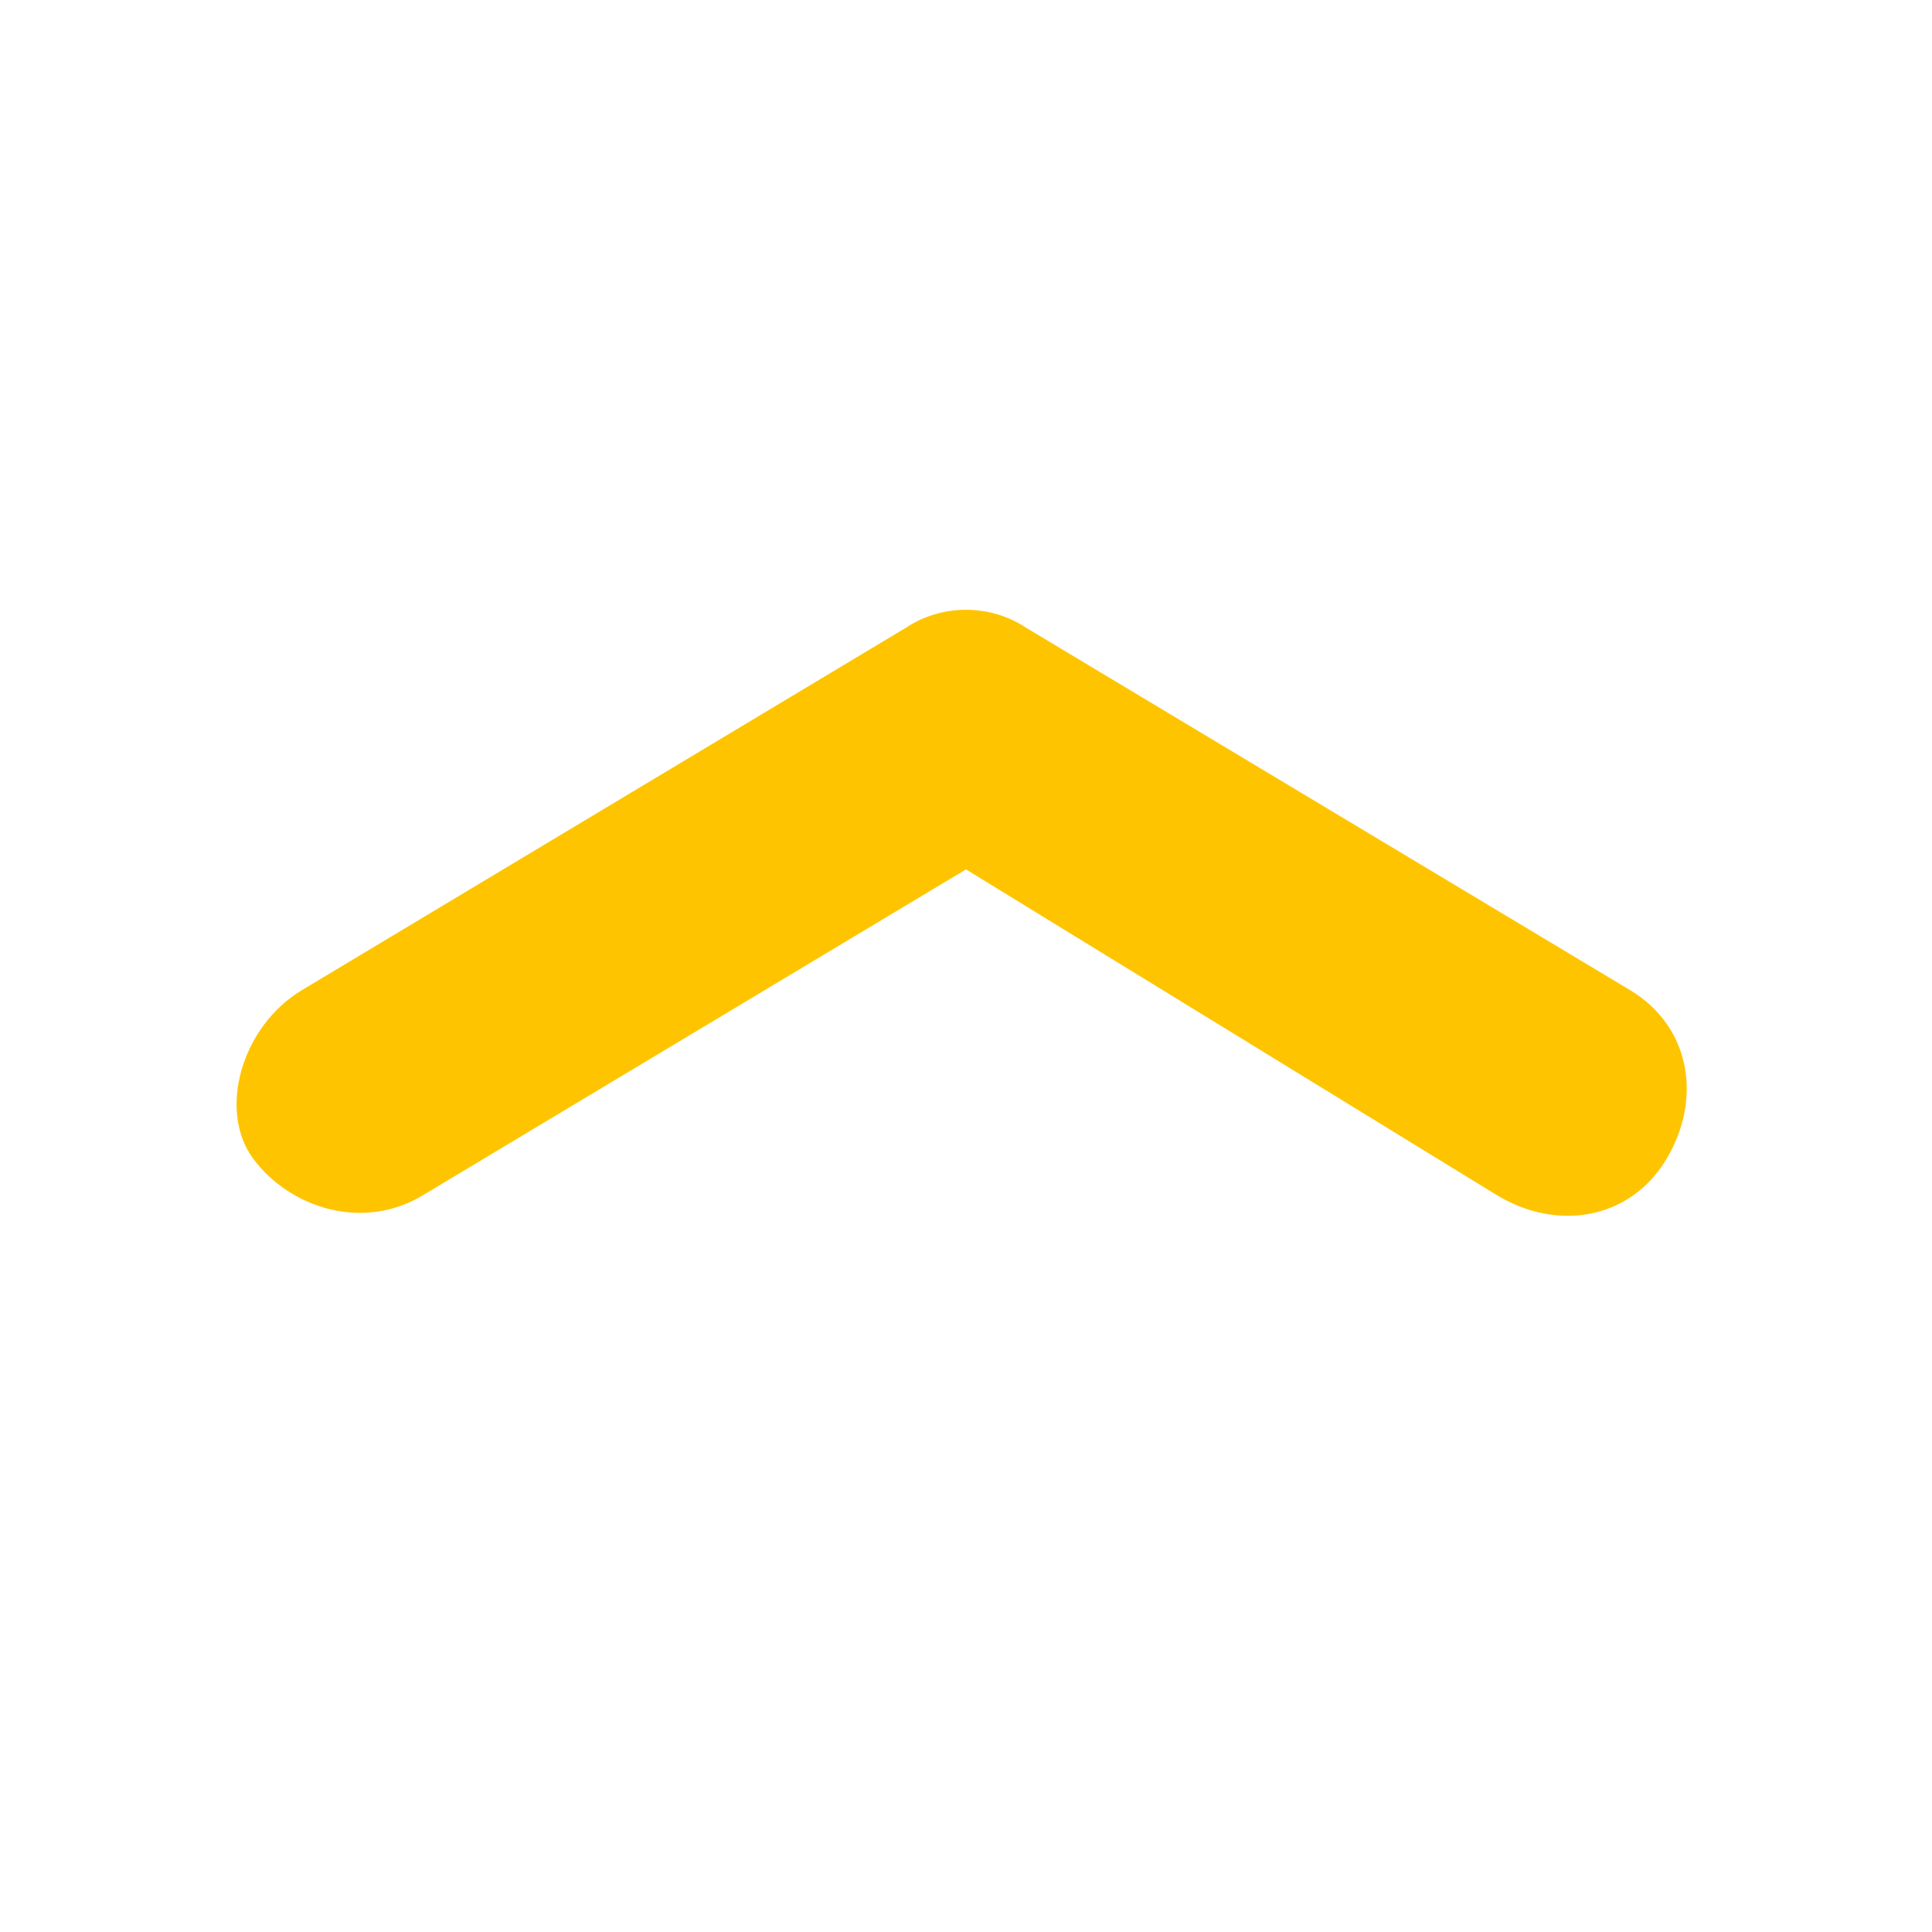
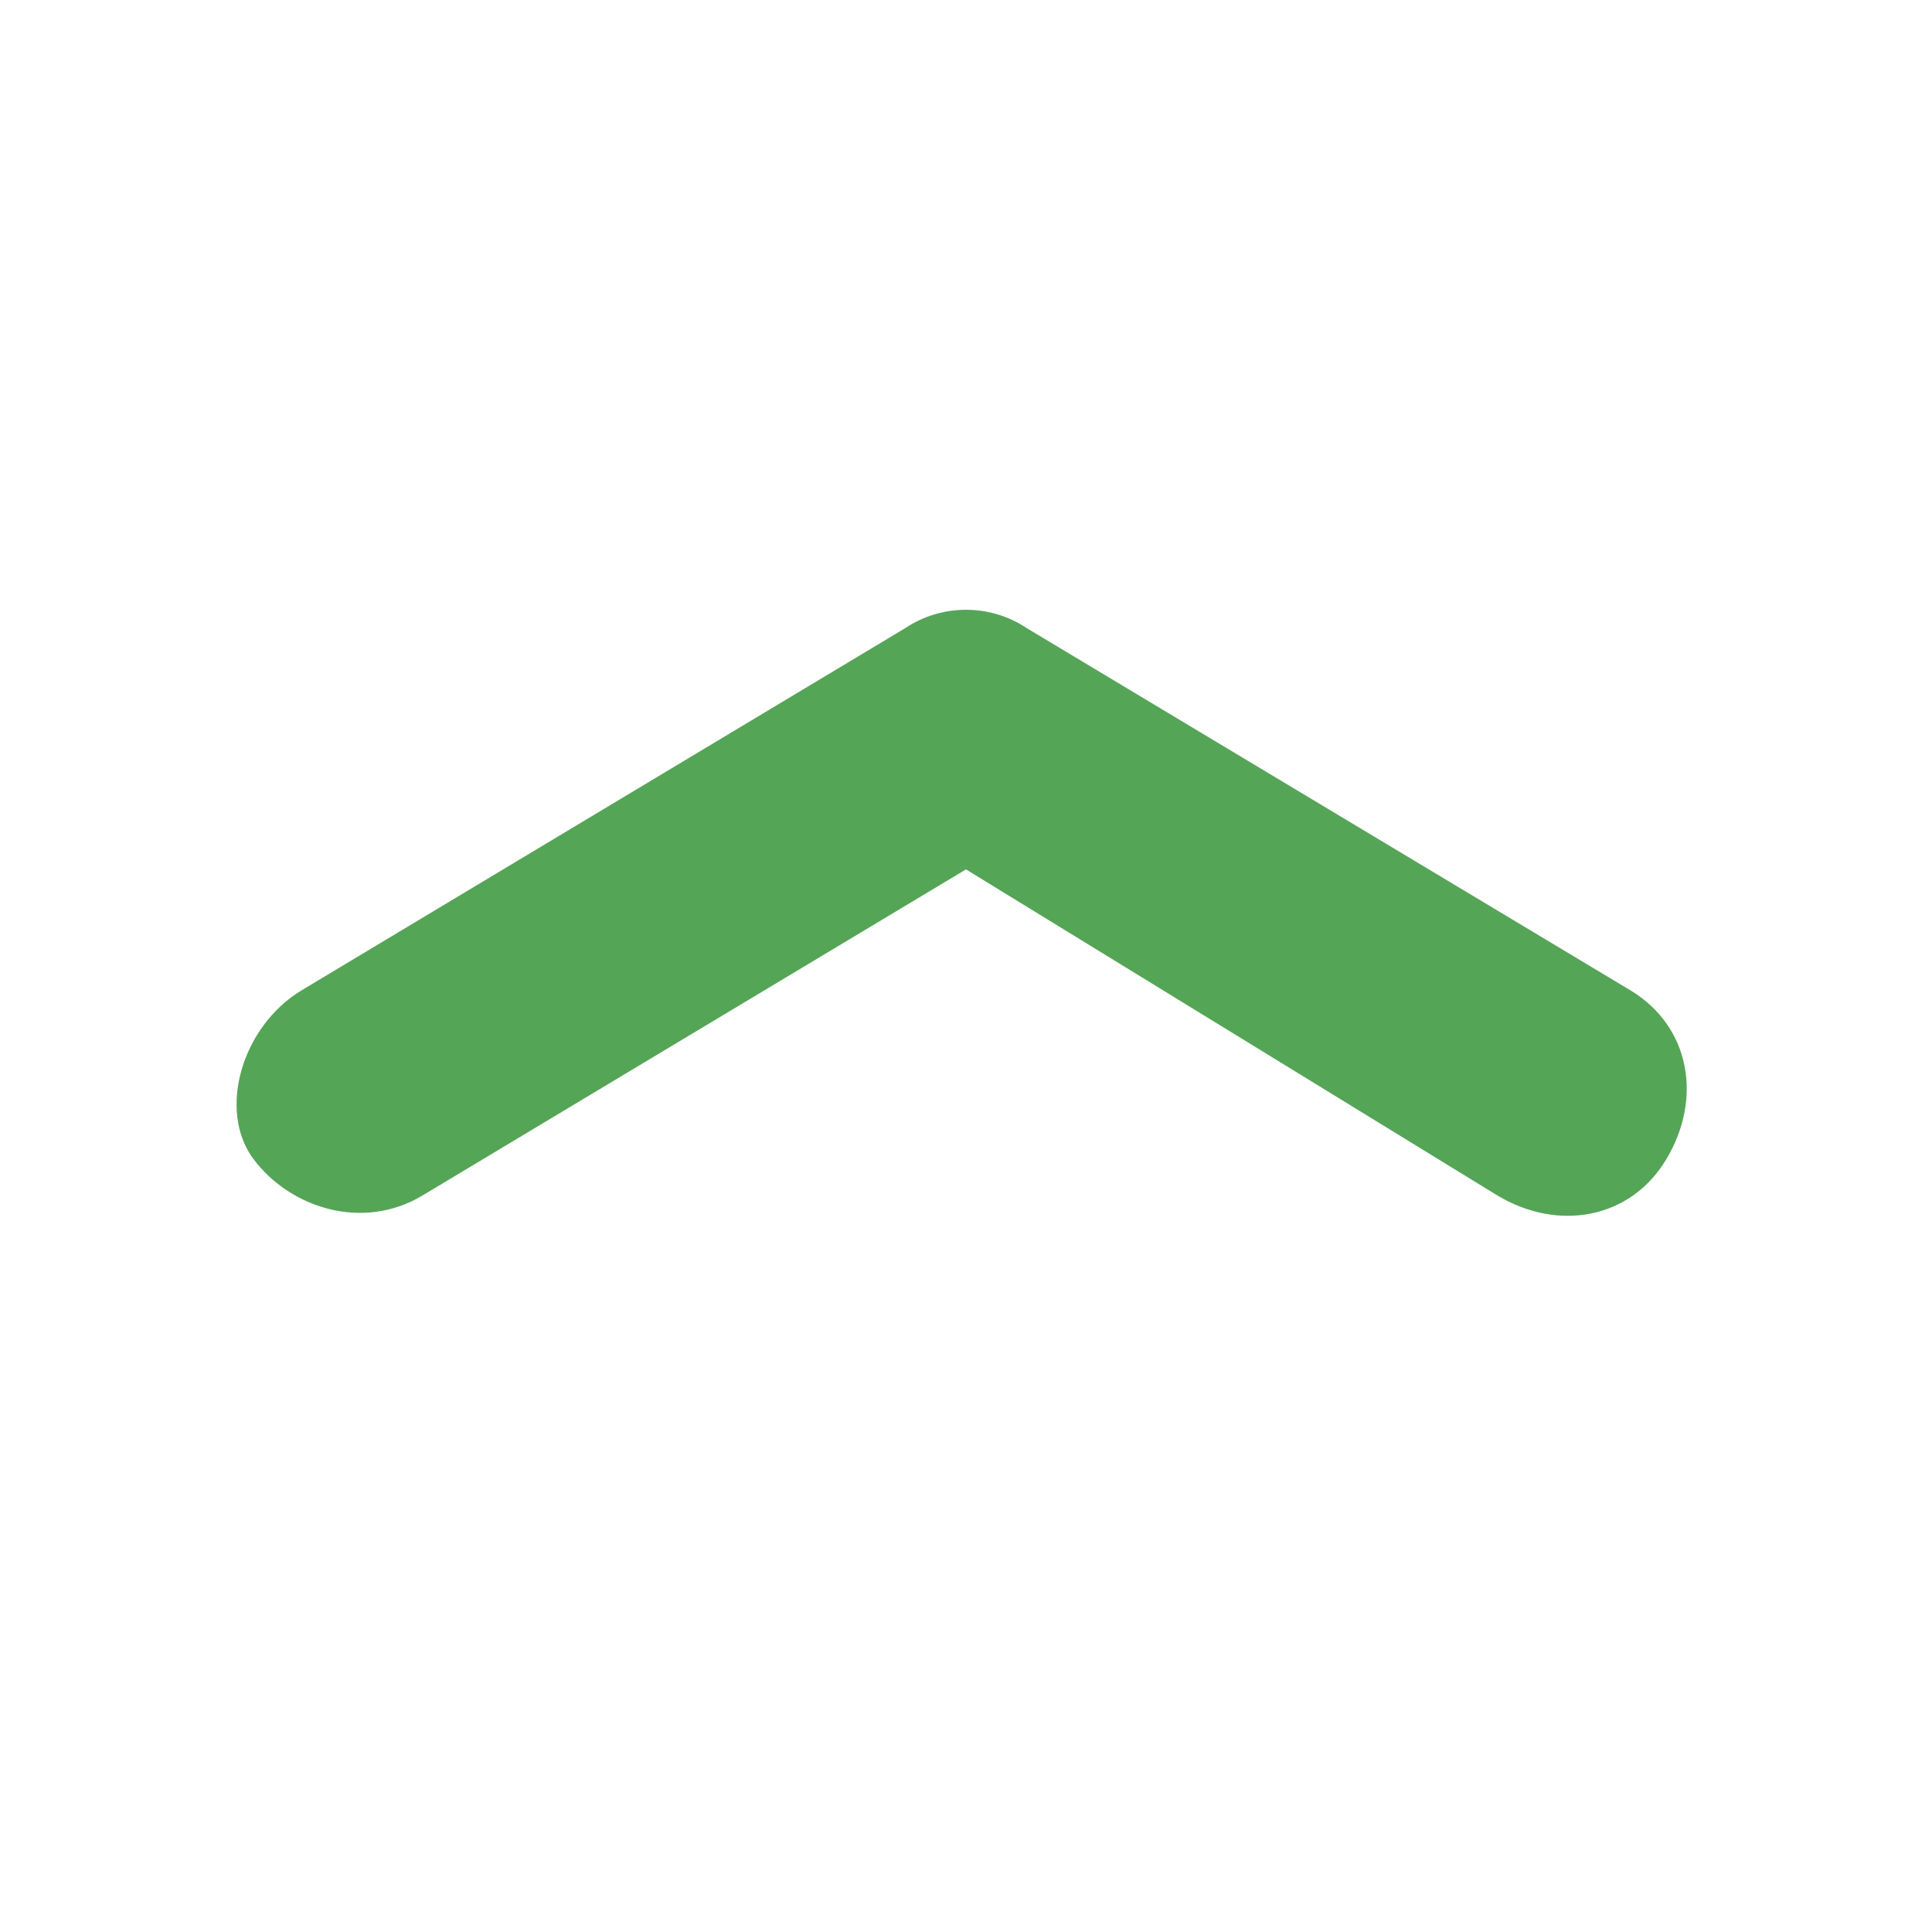
<svg xmlns="http://www.w3.org/2000/svg" viewBox="0 0 16 16">
-   <path d="M3.5 9.9c-.5.3-1.1.1-1.4-.3s-.1-1.1.4-1.4l5-3c.3-.2.7-.2 1 0l5 3c.5.3.6.9.3 1.4-.3.5-.9.6-1.4.3L8 7.2 3.5 9.9z" fill="#ffc400" />
+   <path d="M3.5 9.9c-.5.3-1.1.1-1.4-.3s-.1-1.1.4-1.4l5-3c.3-.2.7-.2 1 0l5 3c.5.3.6.9.3 1.4-.3.5-.9.6-1.4.3L8 7.2 3.5 9.9z" fill="#55a557" />
</svg>
